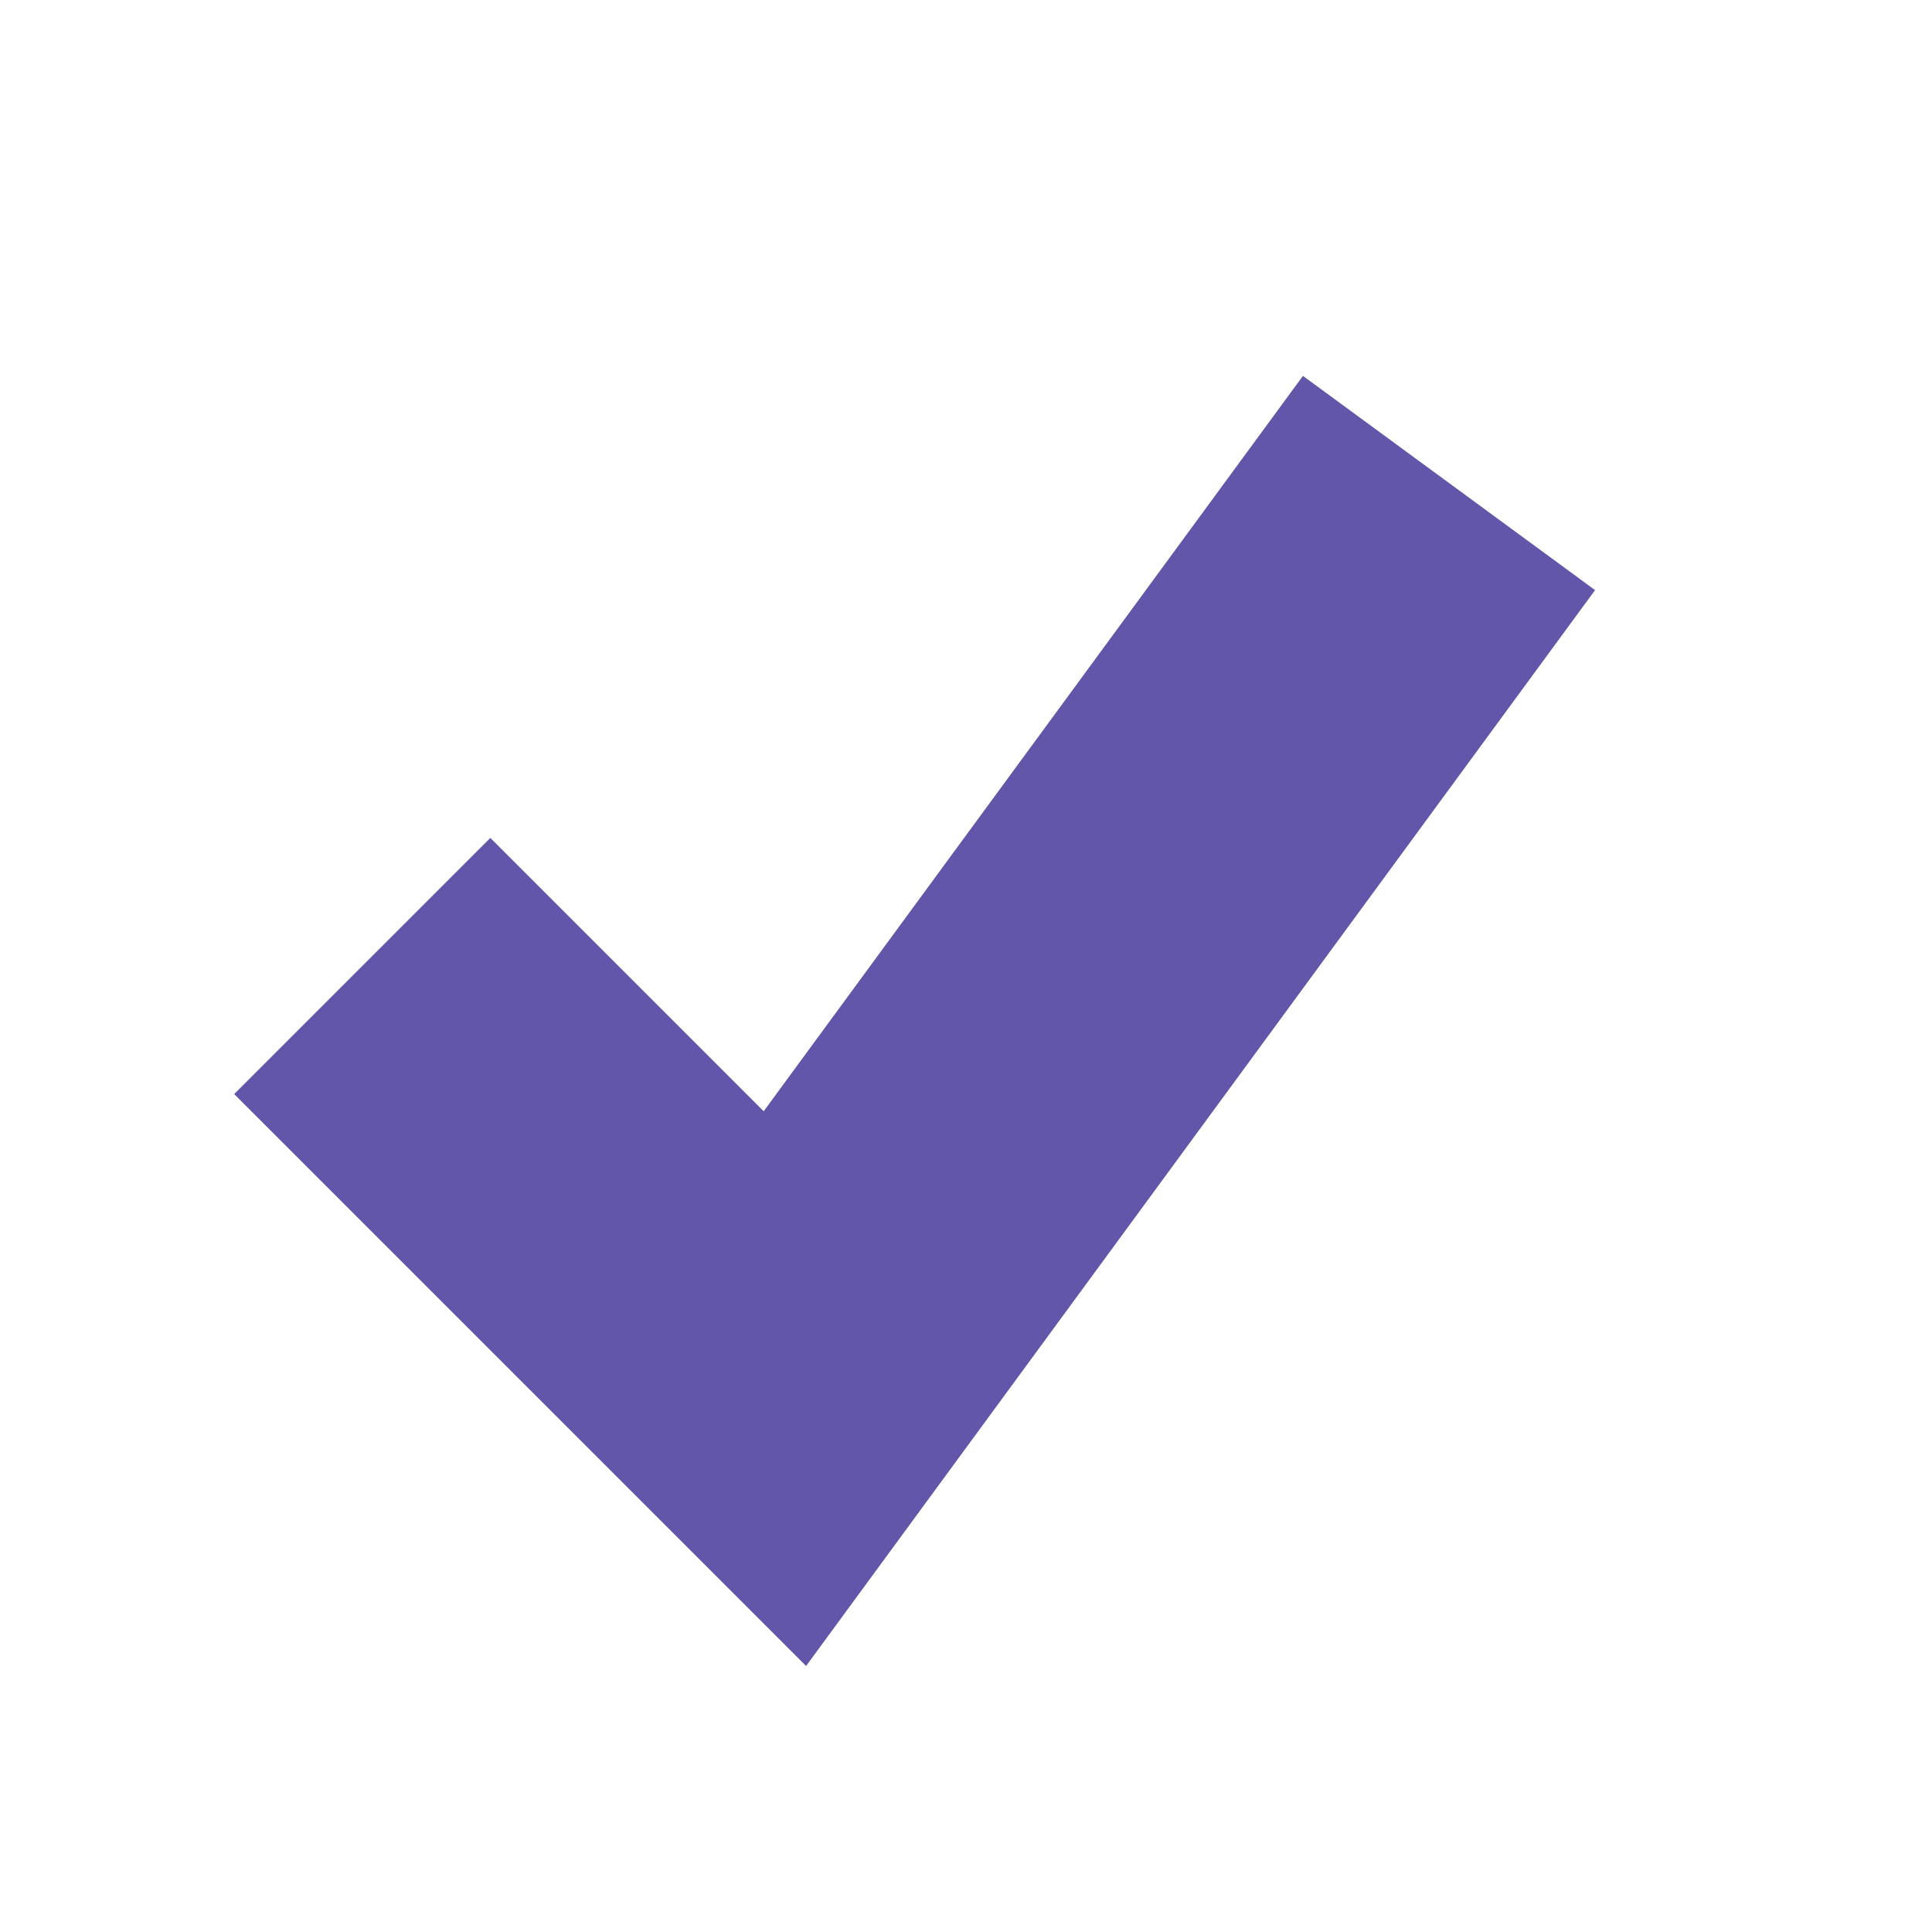
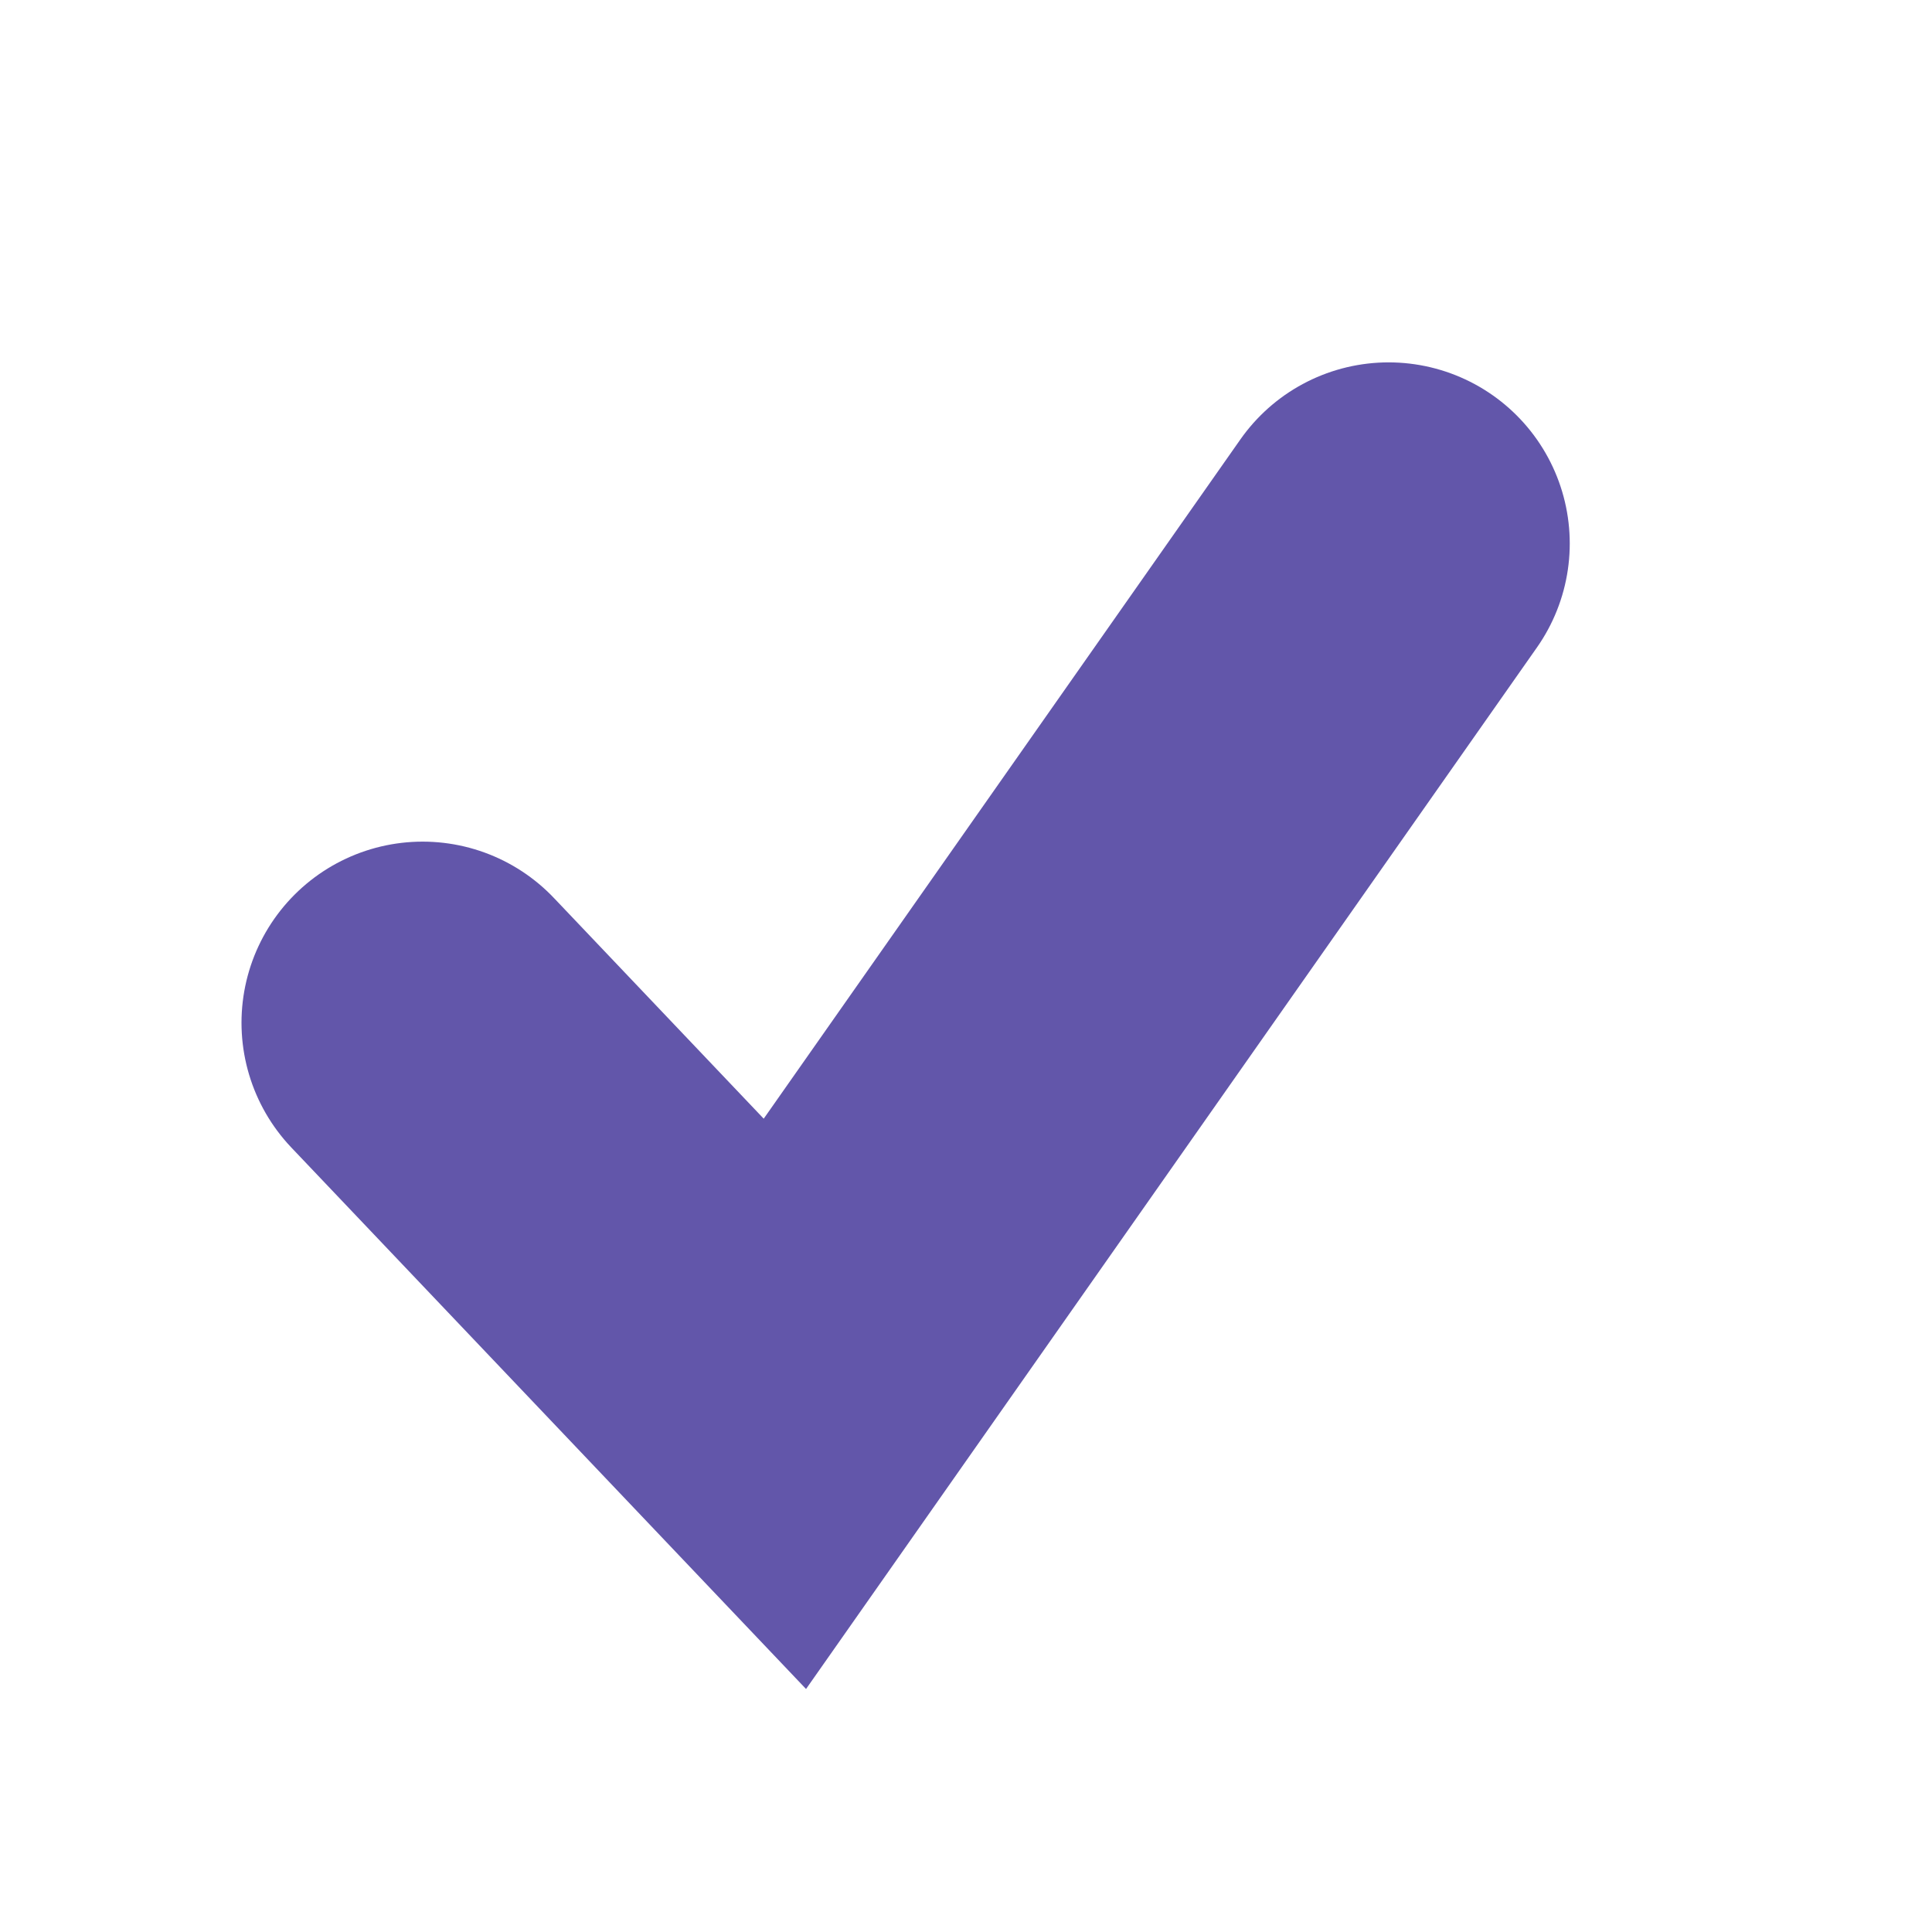
<svg xmlns="http://www.w3.org/2000/svg" width="16" height="16" version="1.1">
  <g transform="translate(-10 -182.36)">
-     <path d="m13 190.36 3.5 3.5 5.5-7.5" fill="none" stroke="#6256aa" stroke-width="3" />
+     <path d="m13.5 190.83 3 3.156 5-7.125" fill="none" stroke="#6256aa" stroke-linecap="round" stroke-width="3" />
  </g>
</svg>
